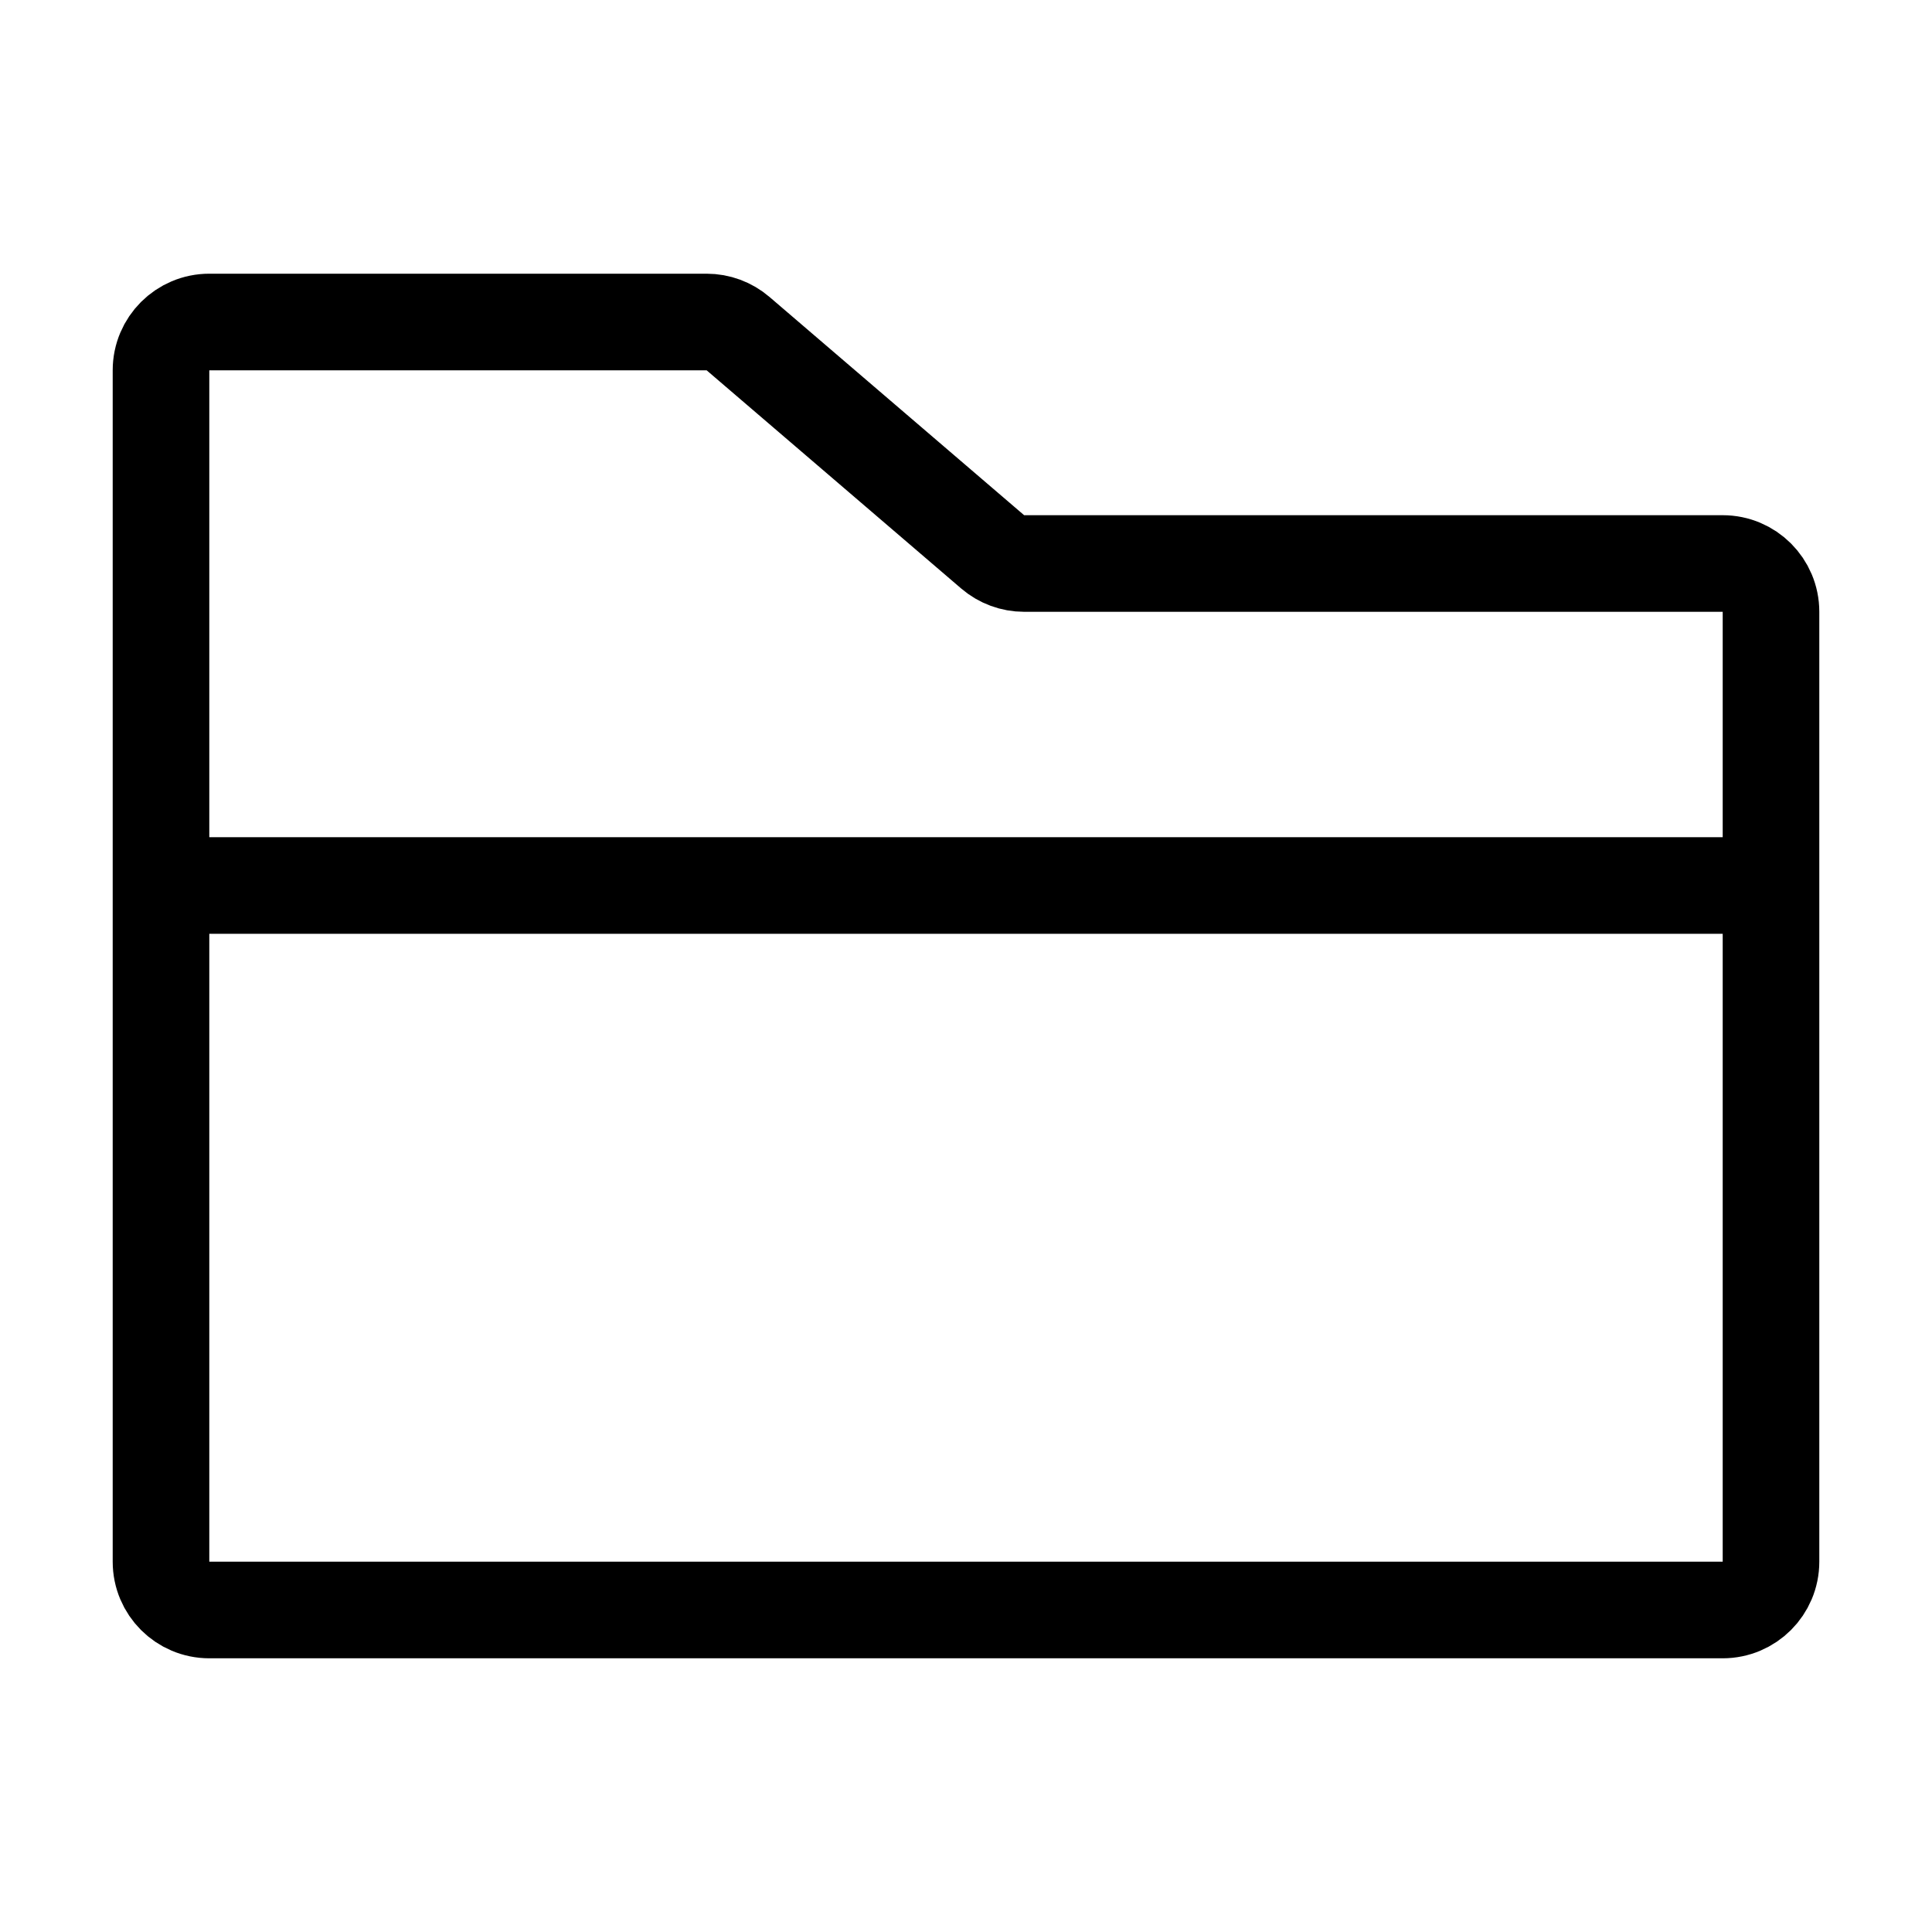
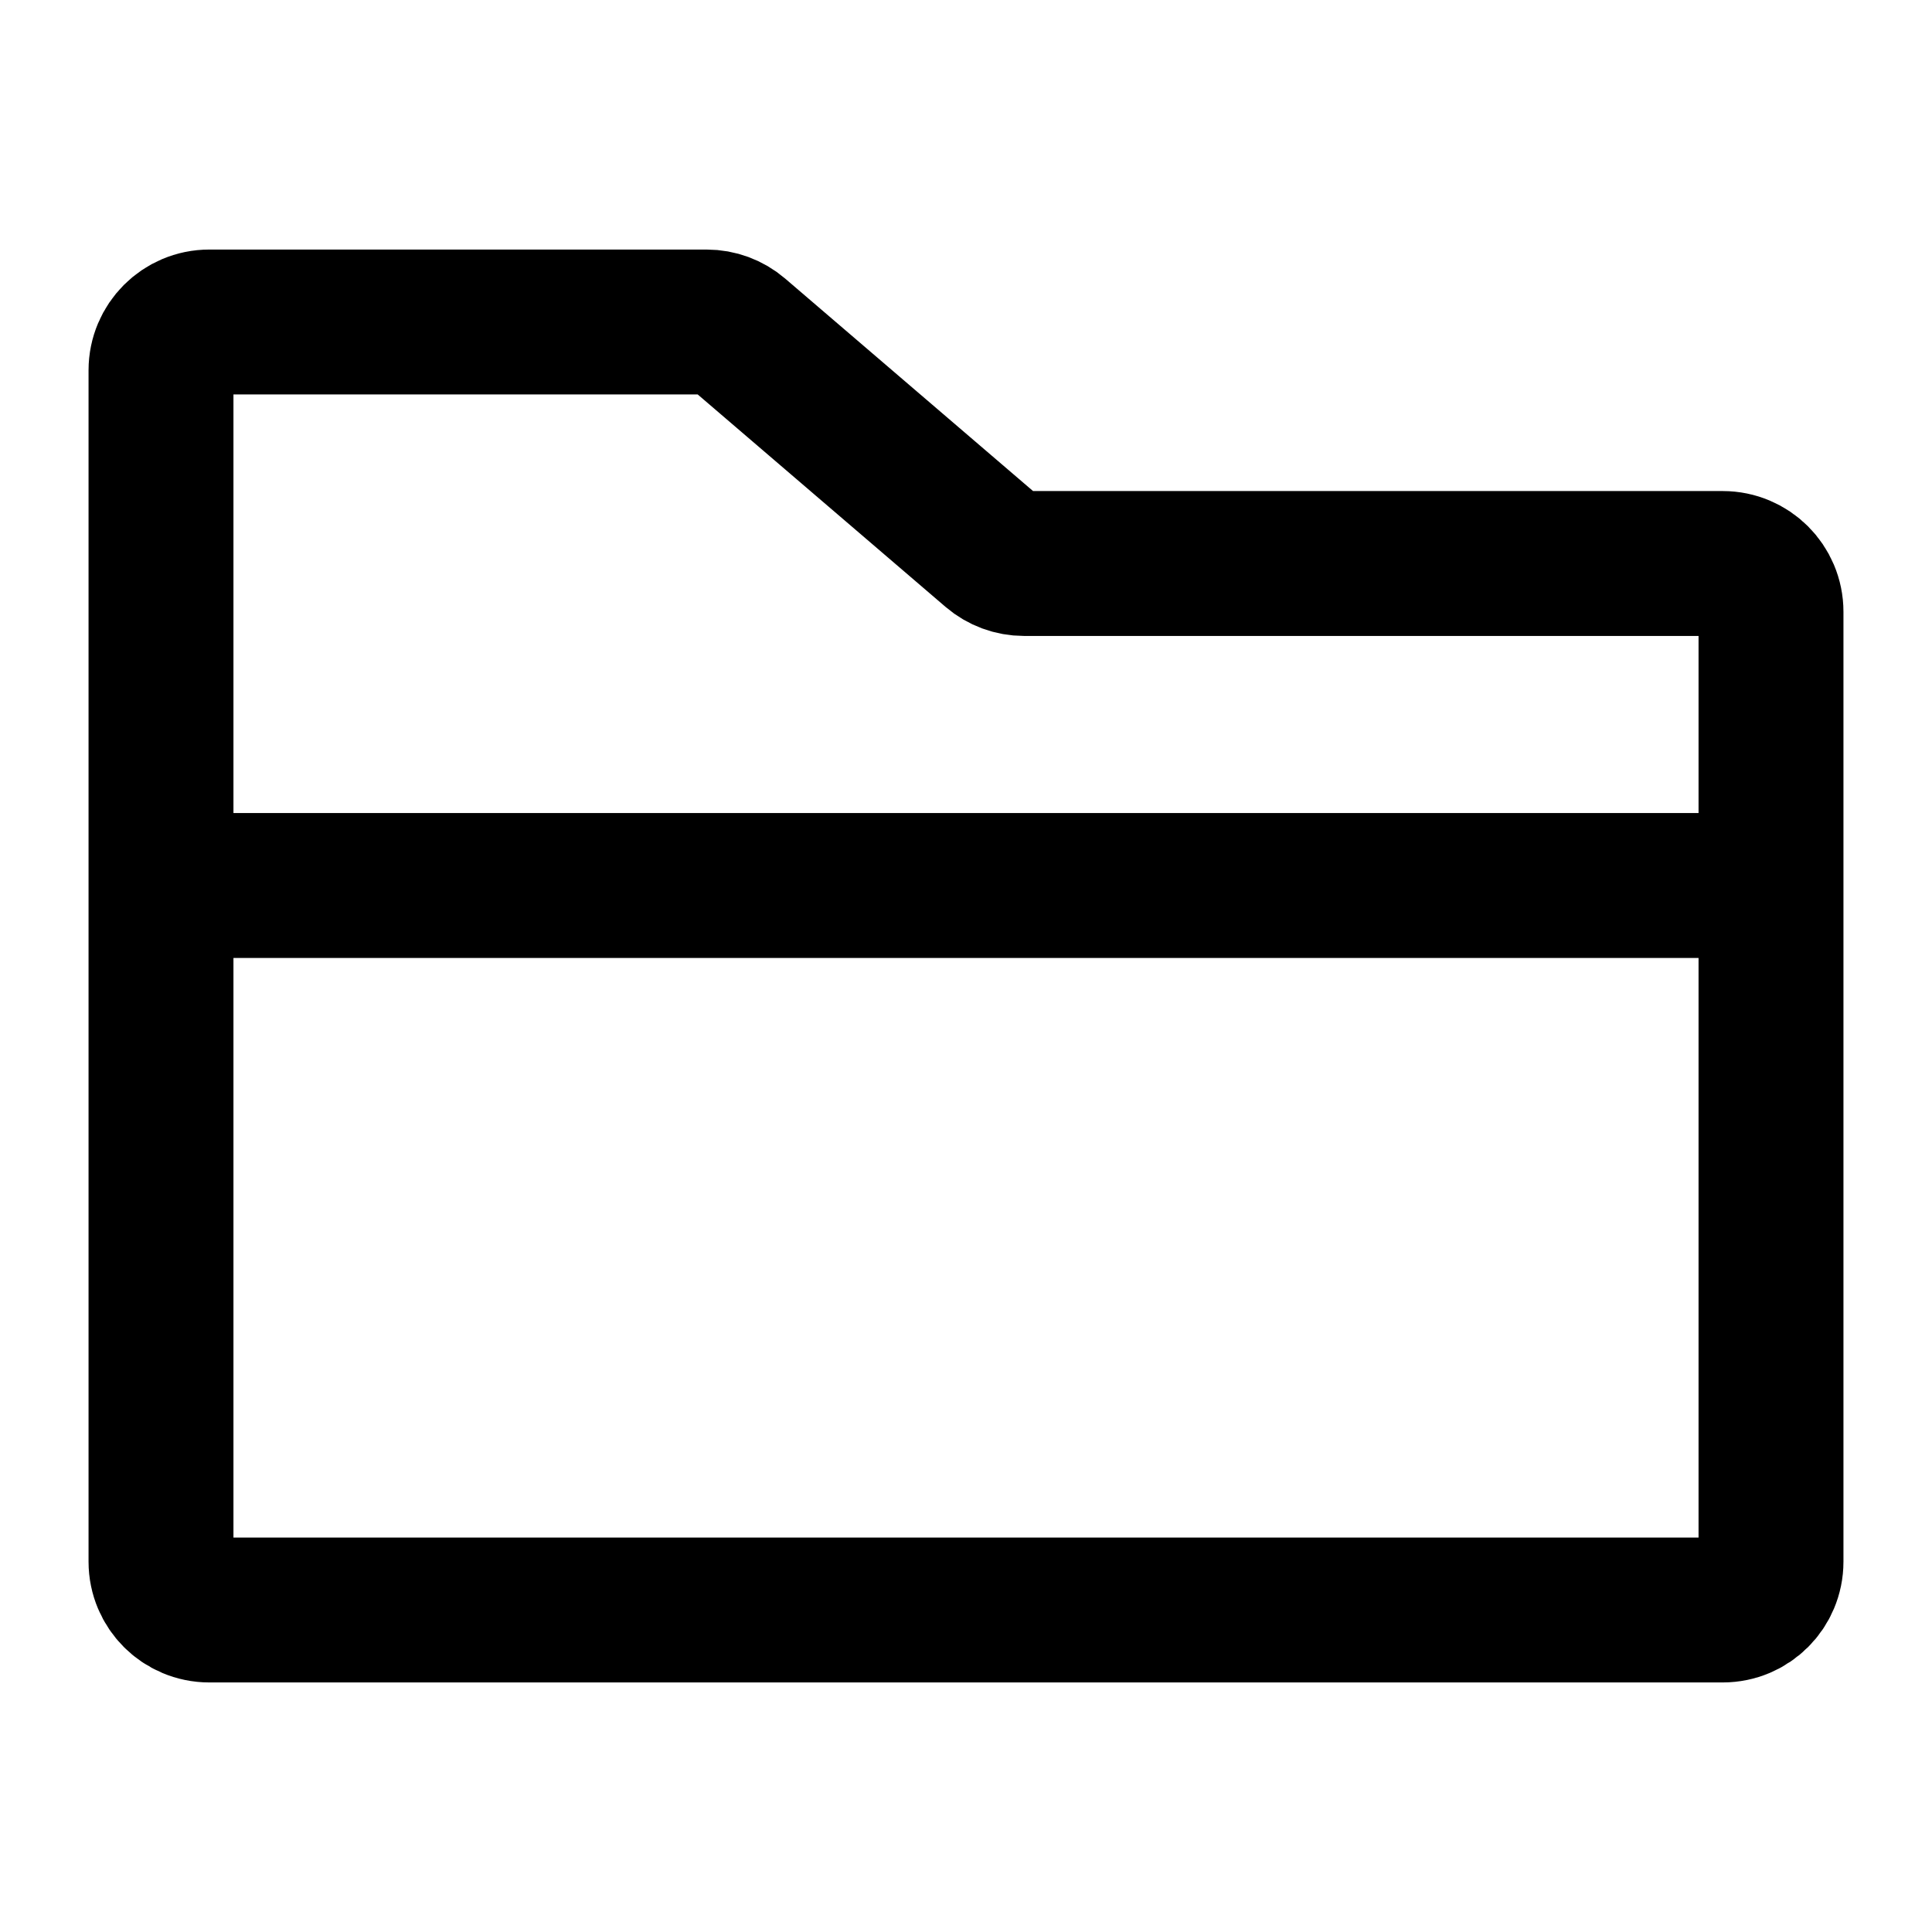
- <svg xmlns="http://www.w3.org/2000/svg" width="16" height="16" fill="none" stroke-width="1.2" color="#000" viewBox="0 0 24 24">
+ <svg xmlns="http://www.w3.org/2000/svg" width="16" height="16" fill="none" stroke-width="1.8" color="#000" viewBox="0 0 24 24">
  <path stroke="#000" stroke-linecap="round" stroke-linejoin="round" d="M2 11V4.6a.6.6 0 0 1 .6-.6h6.178a.6.6 0 0 1 .39.144l3.164 2.712a.6.6 0 0 0 .39.144H21.4a.6.6 0 0 1 .6.6V11M2 11v8.4a.6.6 0 0 0 .6.6h18.8a.6.6 0 0 0 .6-.6V11M2 11h20" />
</svg>
